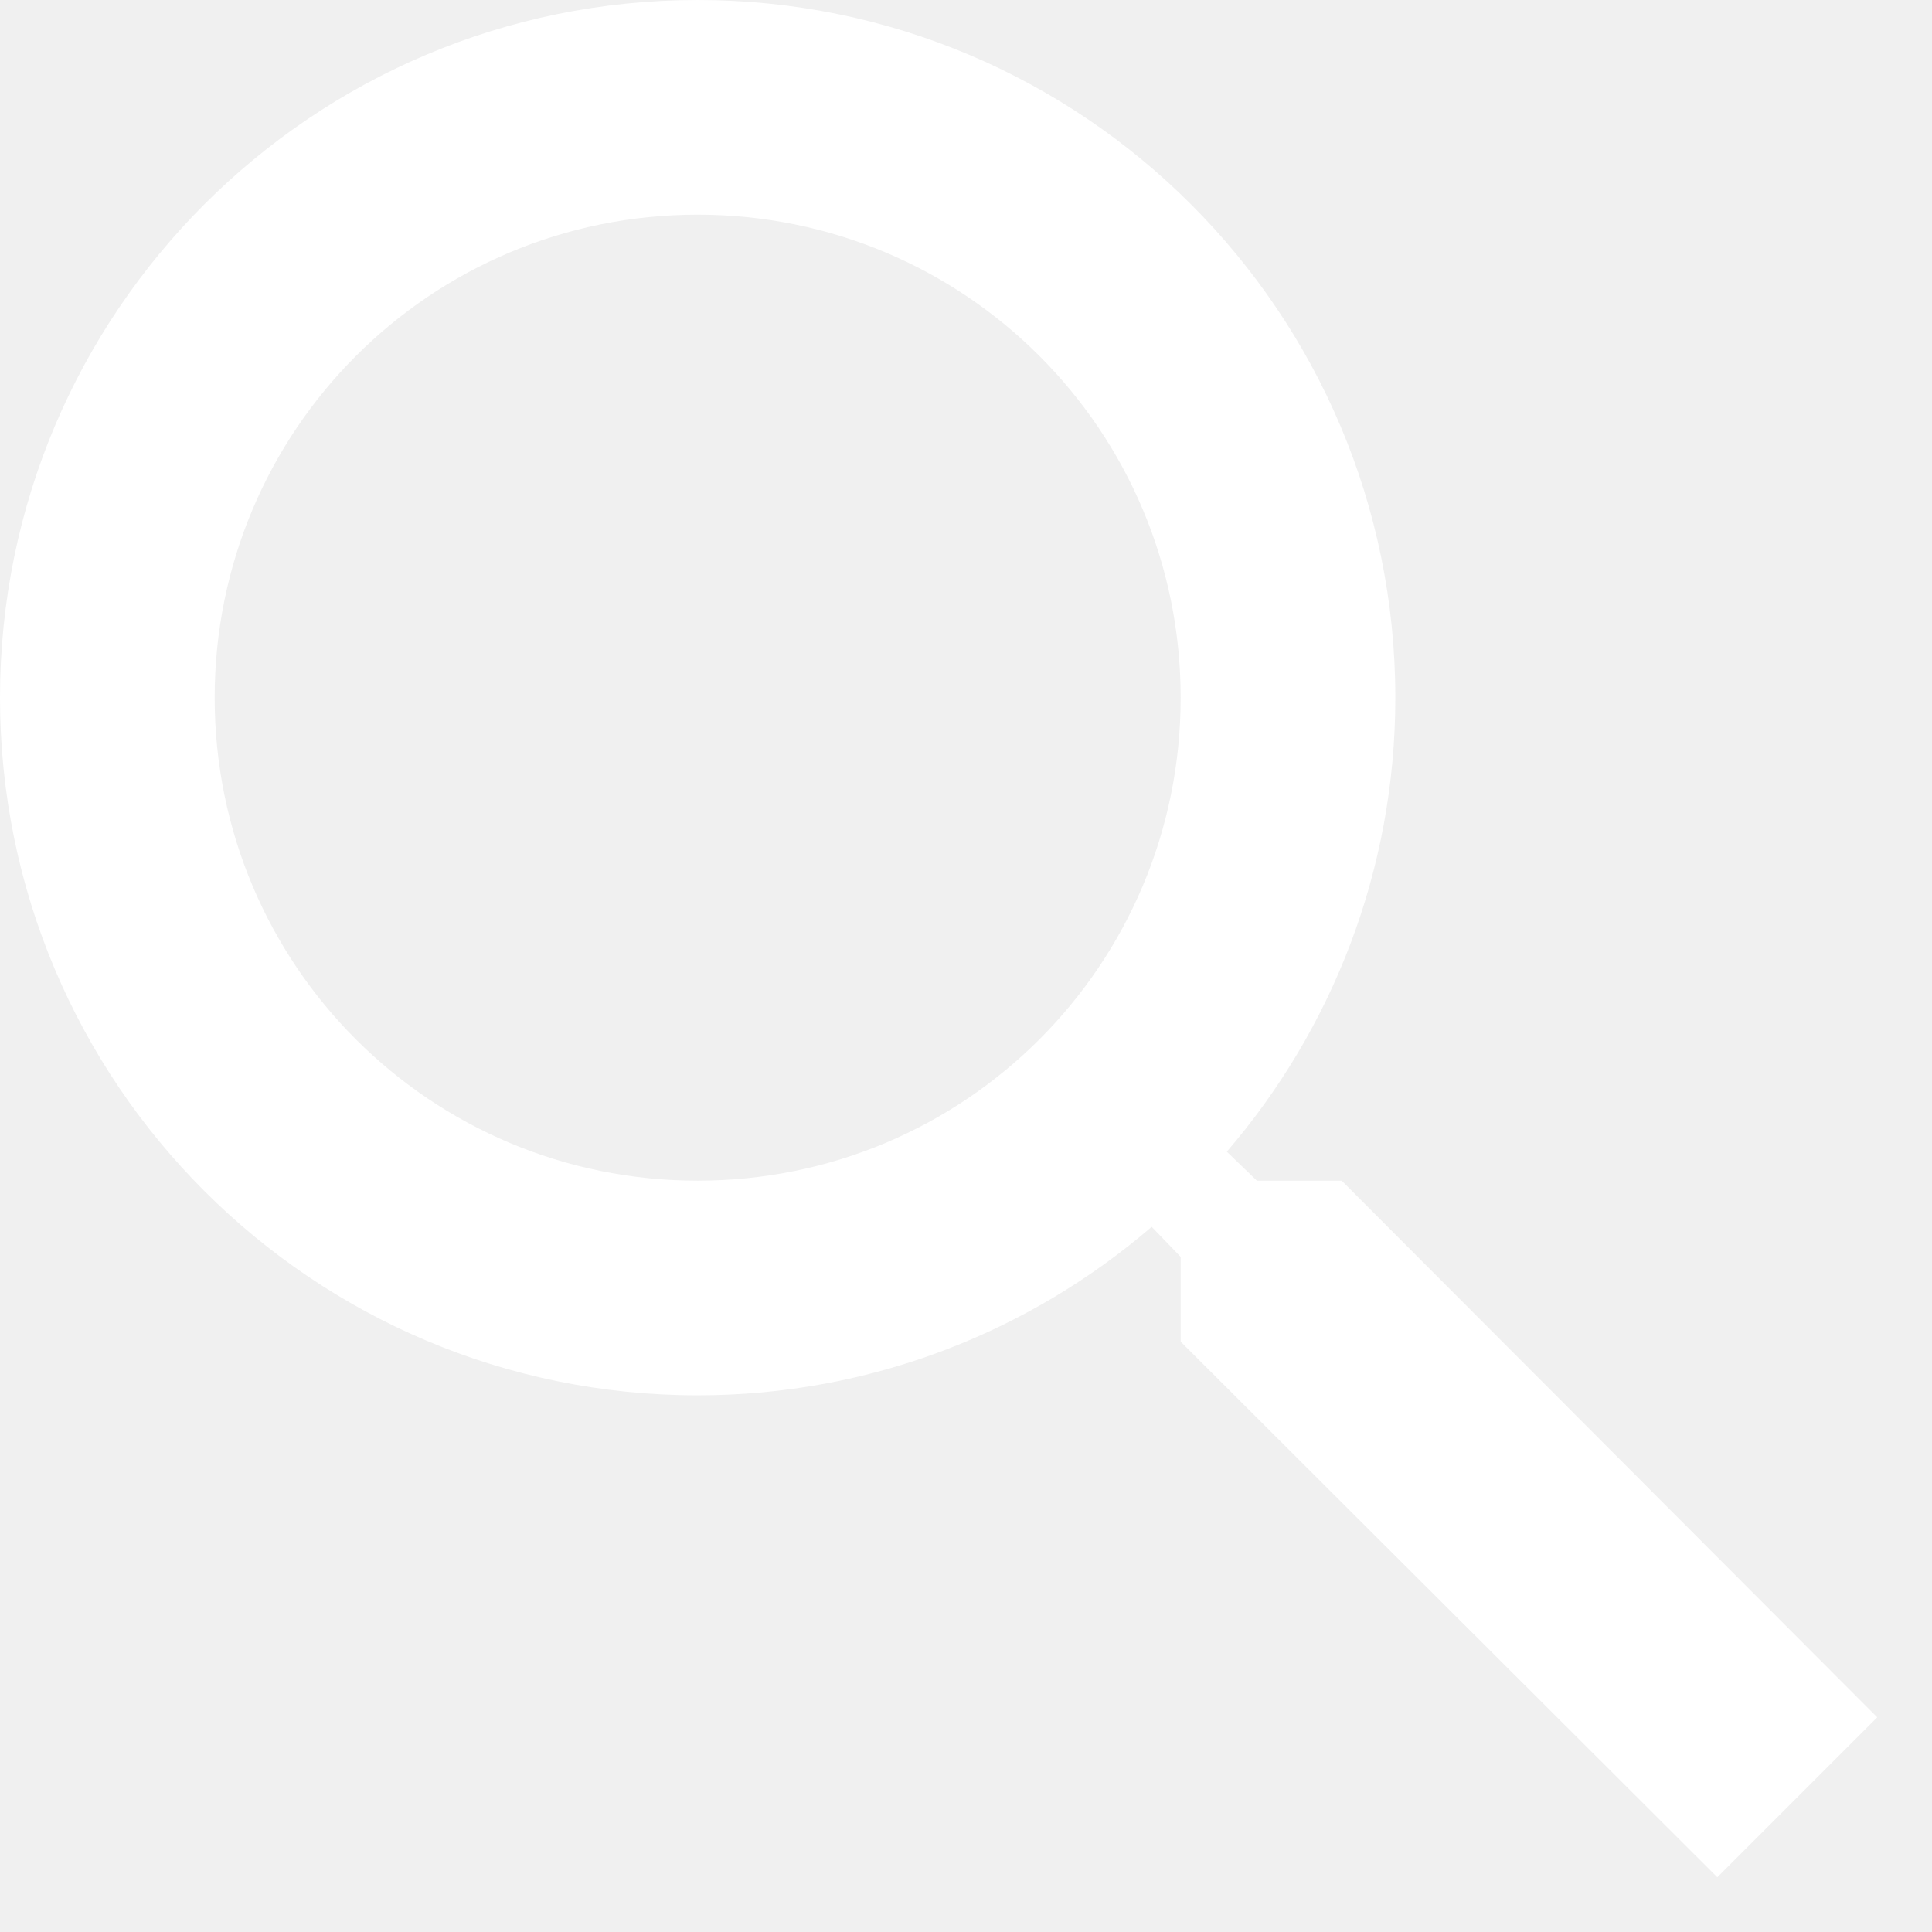
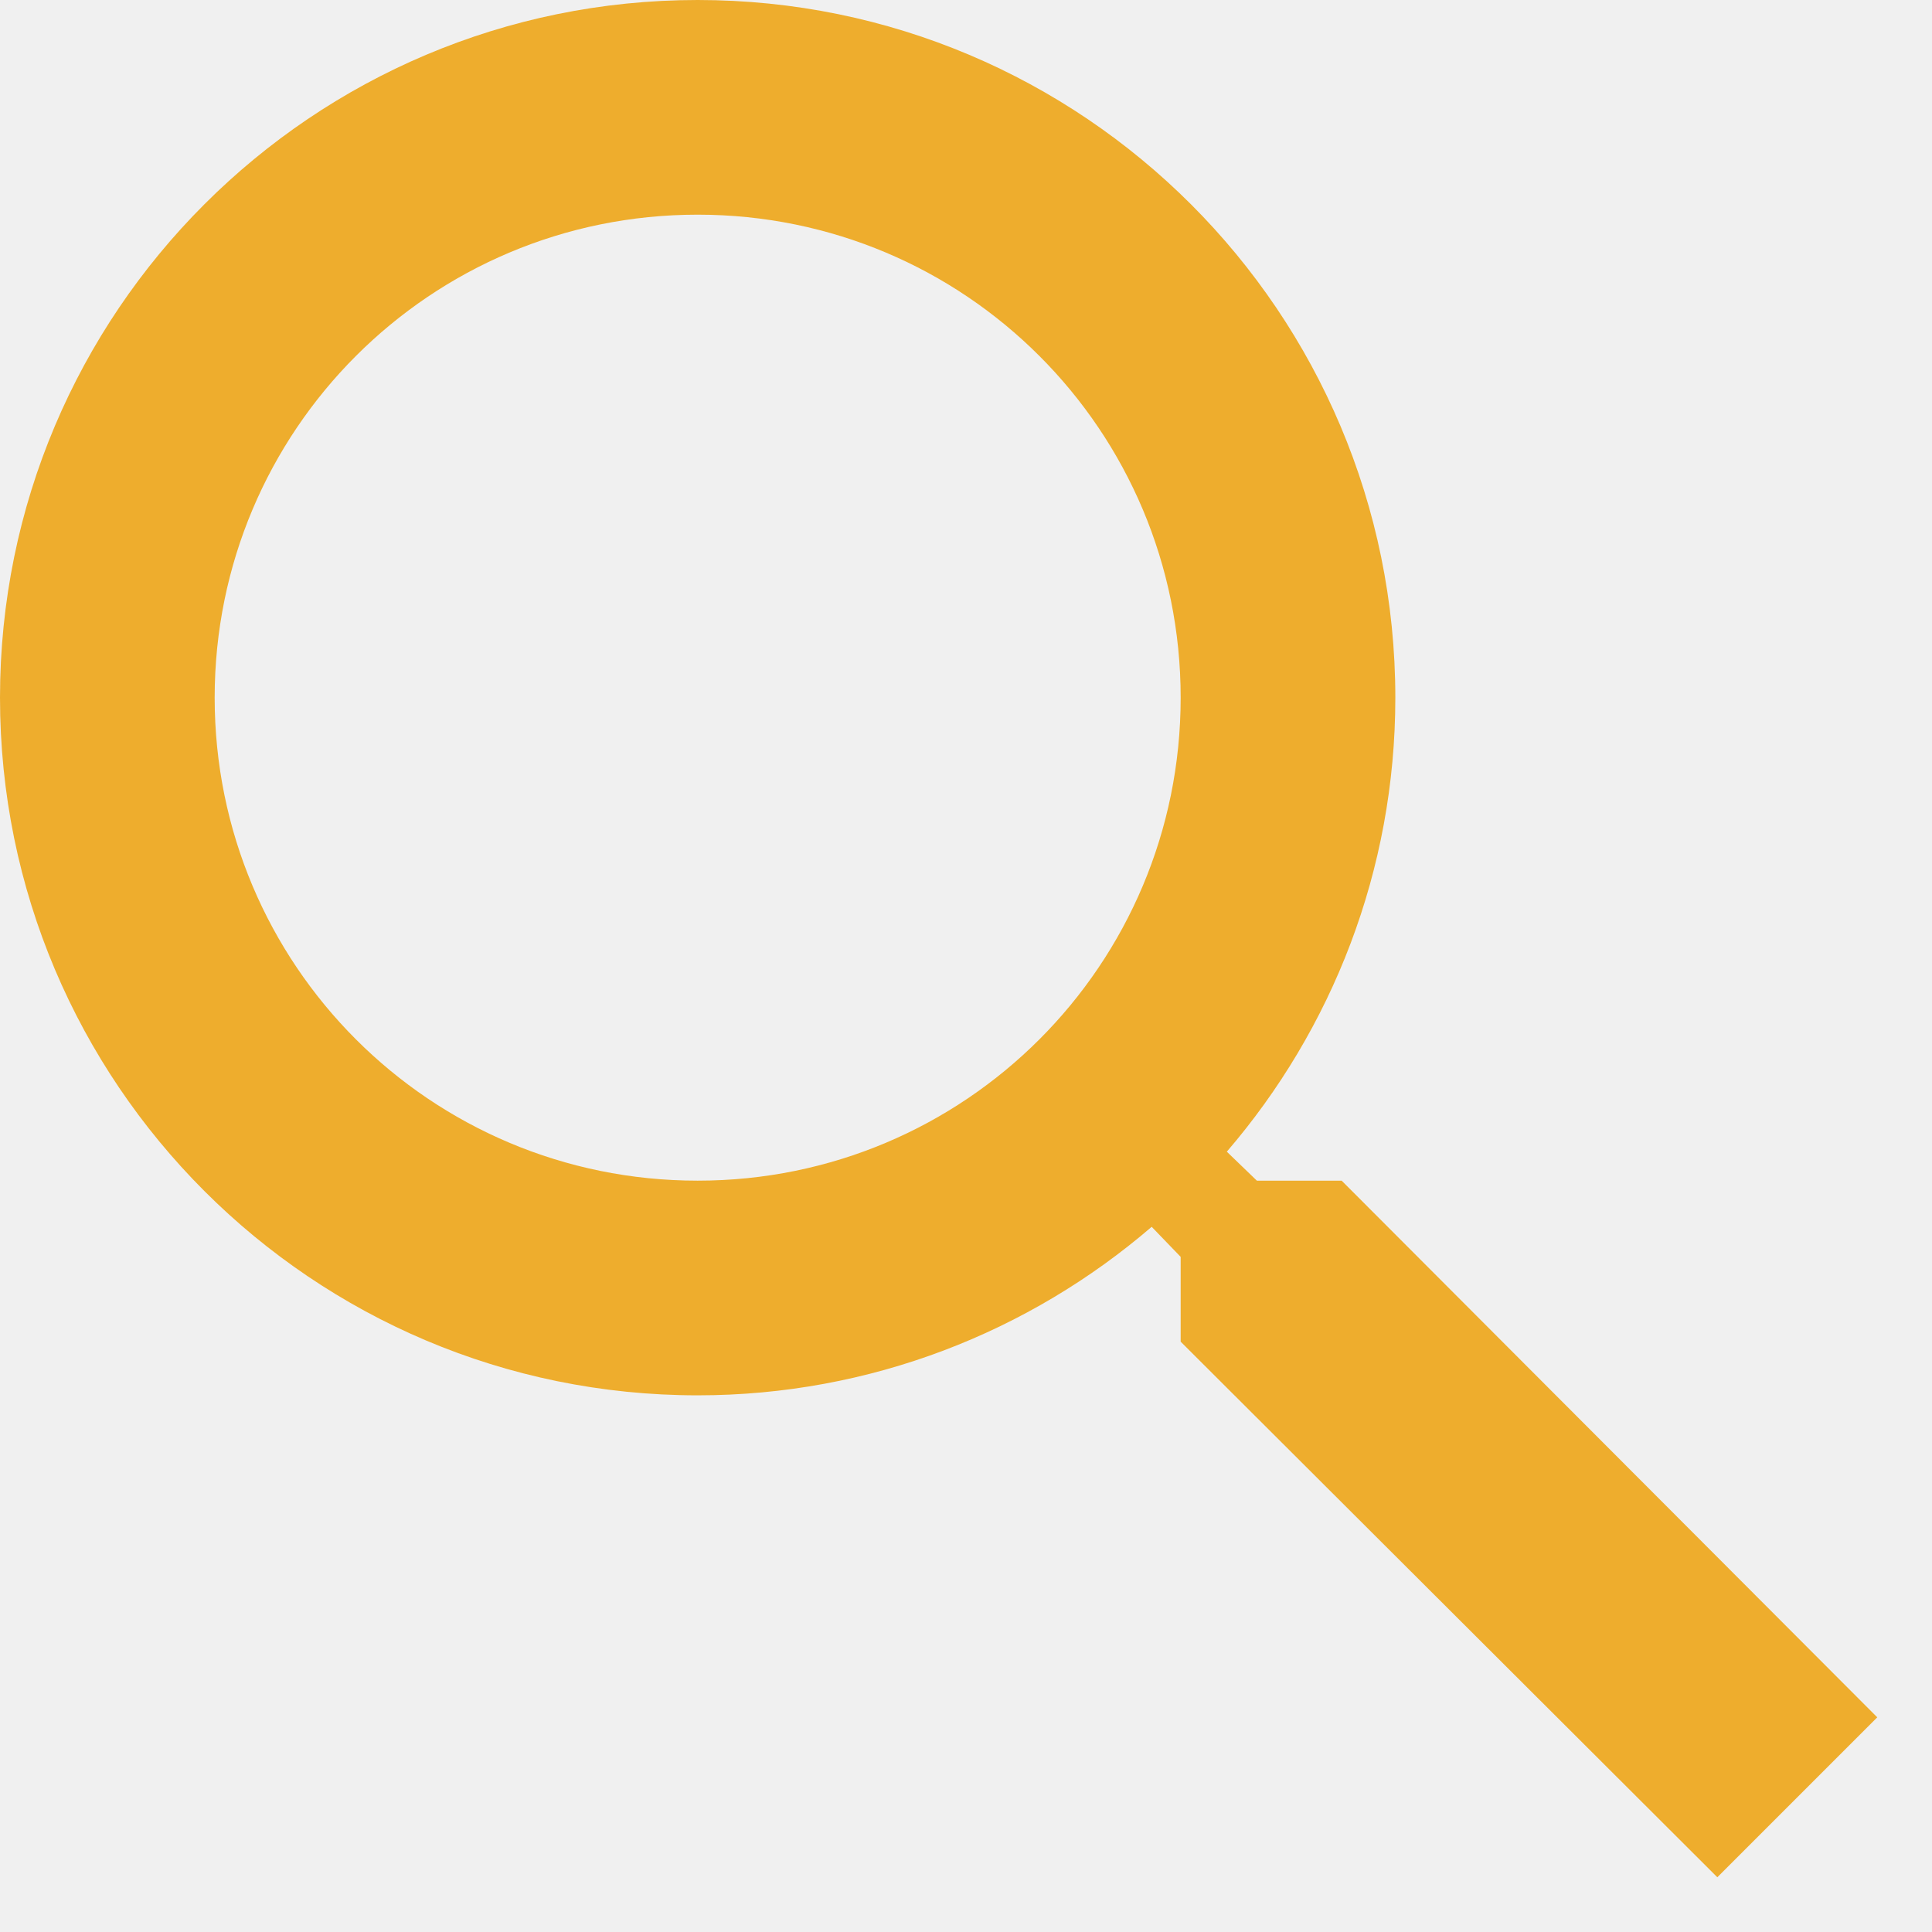
<svg xmlns="http://www.w3.org/2000/svg" width="18" height="18" viewBox="0 0 18 18" fill="none">
-   <path d="M12.5 11H11.71L11.43 10.73C12.41 9.59 13 8.11 13 6.5C13 2.91 10.09 0 6.5 0C2.91 0 0 2.91 0 6.5C0 10.09 2.91 13 6.5 13C8.11 13 9.59 12.41 10.73 11.43L11 11.71V12.5L16 17.49L17.49 16L12.5 11V11ZM6.5 11C4.01 11 2 8.99 2 6.5C2 4.01 4.01 2 6.5 2C8.99 2 11 4.01 11 6.5C11 8.99 8.99 11 6.5 11Z" fill="white" />
+   <path d="M12.5 11H11.71L11.43 10.73C12.41 9.59 13 8.11 13 6.5C13 2.91 10.09 0 6.5 0C2.91 0 0 2.91 0 6.5C0 10.09 2.91 13 6.5 13C8.11 13 9.59 12.41 10.73 11.43L11 11.71V12.5L16 17.49L17.49 16L12.5 11V11ZM6.5 11C4.01 11 2 8.99 2 6.5C2 4.01 4.01 2 6.5 2C8.99 2 11 4.01 11 6.5C11 8.99 8.99 11 6.5 11Z" fill="#EEAD2D" />
</svg>
